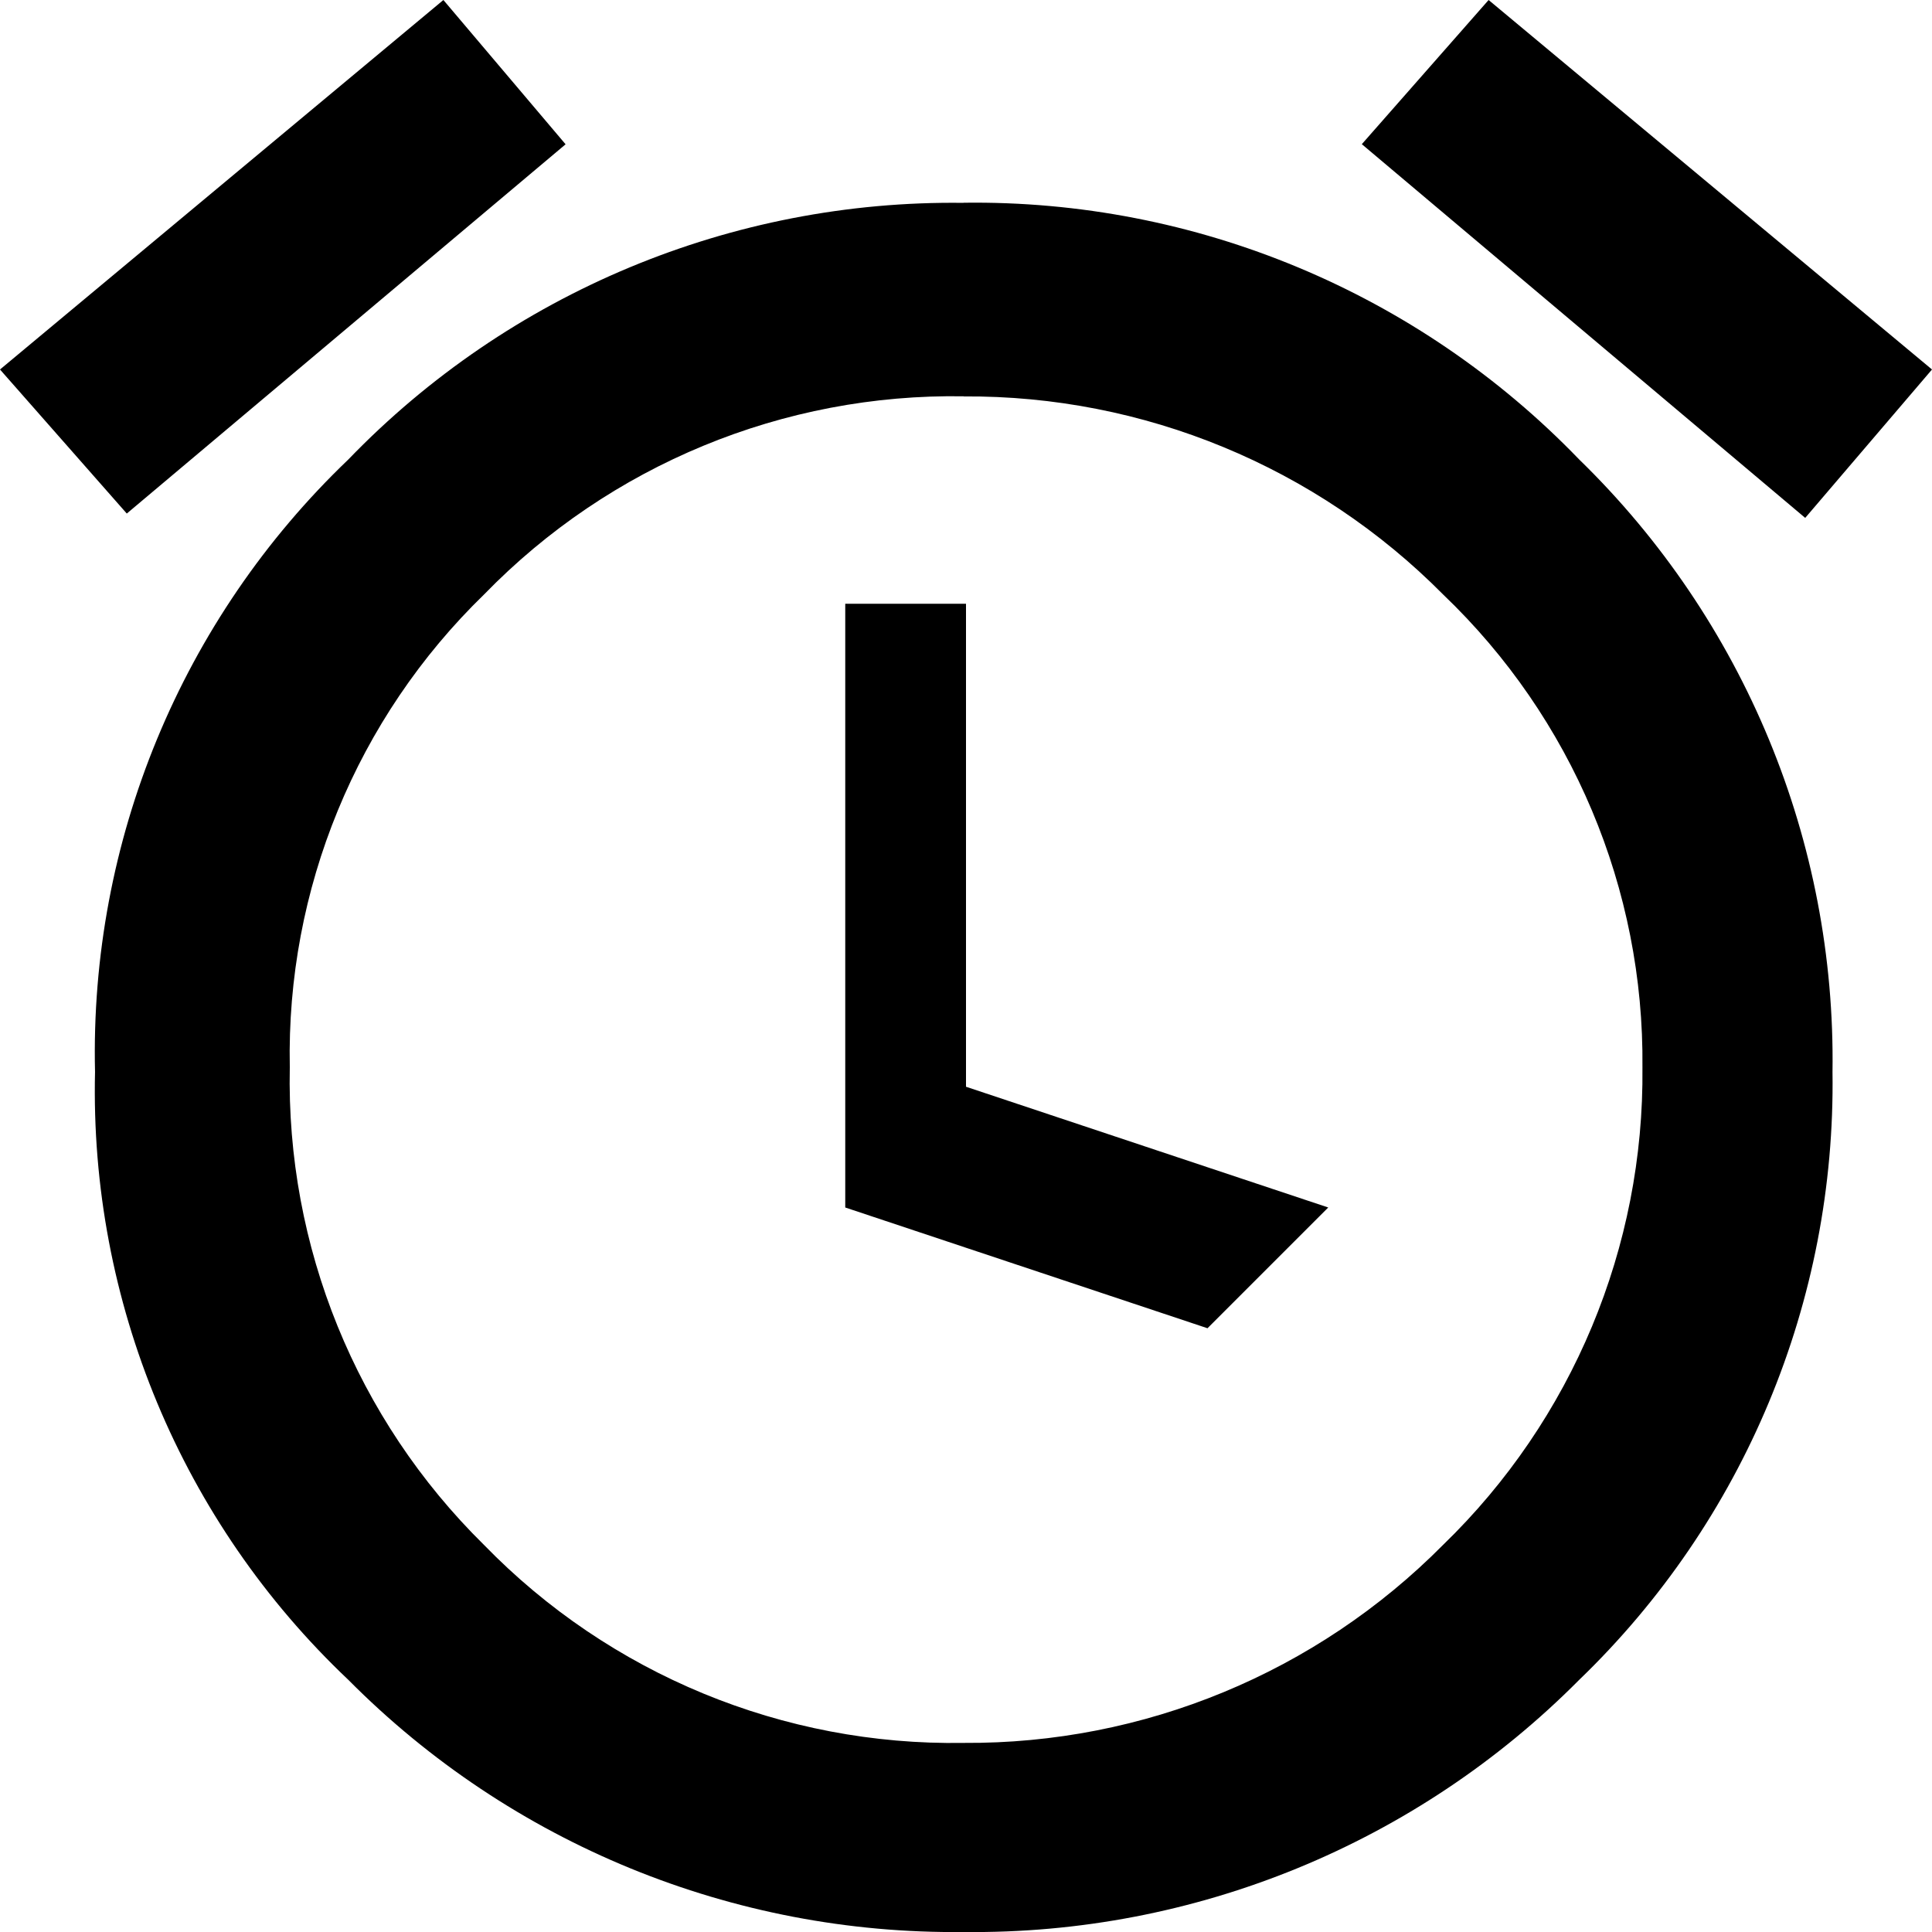
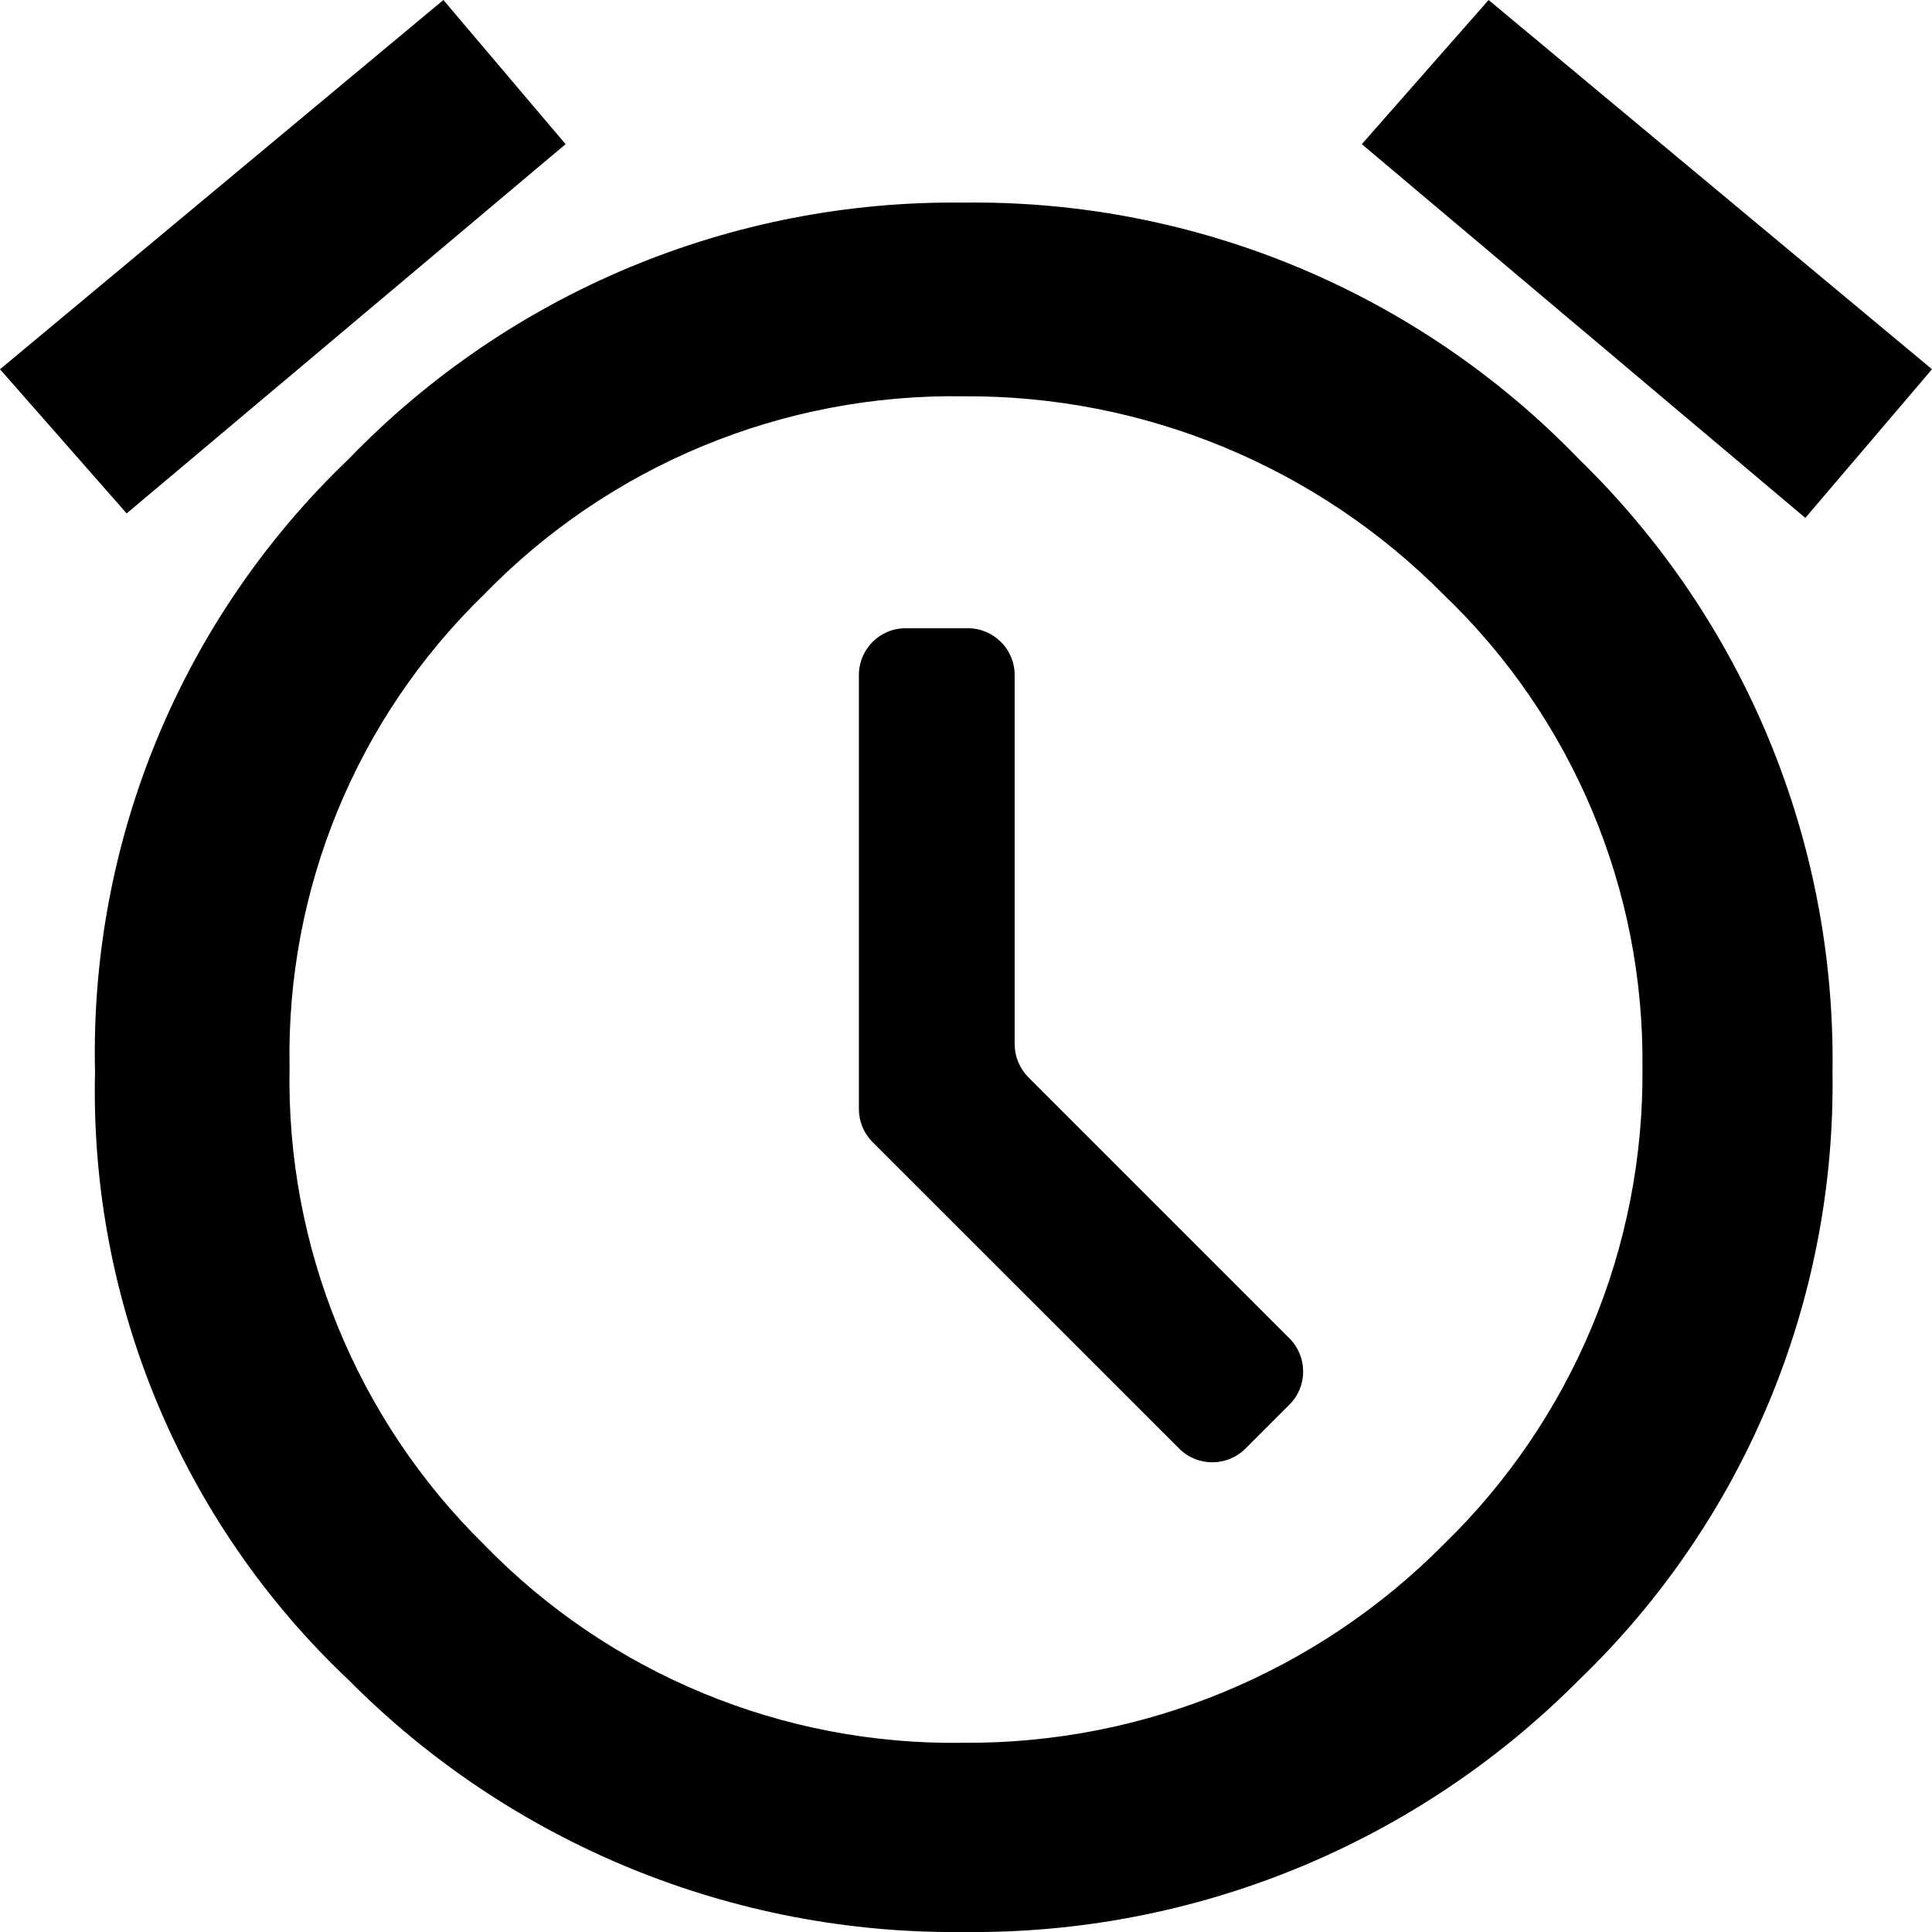
<svg xmlns="http://www.w3.org/2000/svg" viewBox="0 0 16 16">
-   <path d="M3.672 0L0 3.06l1.05 1.193 3.634-3.058zm8.656 0l-1.05 1.194 3.672 3.095L16 3.06 12.328 0zM7.98 1.68a6.953 6.953 0 0 0-5.096 2.126A6.795 6.795 0 0 0 .787 8.877a6.713 6.713 0 0 0 2.098 5.035A7.065 7.065 0 0 0 7.981 16a7.065 7.065 0 0 0 5.097-2.088 6.854 6.854 0 0 0 2.098-5.035 6.938 6.938 0 0 0-2.098-5.072A6.952 6.952 0 0 0 7.98 1.679zm0 1.603a5.539 5.539 0 0 1 3.972 1.641 5.341 5.341 0 0 1 1.65 3.916 5.425 5.425 0 0 1-1.65 3.953 5.538 5.538 0 0 1-3.972 1.641 5.415 5.415 0 0 1-3.972-1.64A5.39 5.39 0 0 1 2.4 8.838a5.306 5.306 0 0 1 1.61-3.916 5.415 5.415 0 0 1 3.972-1.64zM7 5v5l3 1 1-1-3-1V5z" />
+   <g>
+     <path d="M10.679,11.632 L10.314,11.997 C10.162,12.148 9.917,12.148 9.766,11.997 L7.226,9.458 C7.153,9.385 7.113,9.287 7.113,9.184 L7.113,5.59 C7.113,5.377 7.285,5.203 7.499,5.203 L8.016,5.203 C8.23,5.203 8.403,5.377 8.403,5.59 L8.403,8.647 C8.403,8.75 8.444,8.848 8.516,8.921 L10.679,11.084 C10.83,11.236 10.83,11.481 10.679,11.632 M7.981,3.282 C9.472,3.272 10.904,3.864 11.954,4.923 C13.021,5.944 13.618,7.362 13.602,8.839 C13.618,10.327 13.022,11.756 11.954,12.792 C10.904,13.851 9.472,14.443 7.981,14.433 C6.488,14.457 5.05,13.864 4.009,12.792 C2.951,11.752 2.369,10.322 2.398,8.839 C2.369,7.366 2.952,5.948 4.009,4.923 C5.05,3.851 6.488,3.258 7.981,3.282 Z M7.981,1.678 C6.062,1.654 4.217,2.423 2.885,3.804 C1.503,5.125 0.742,6.966 0.787,8.877 C0.742,10.776 1.504,12.606 2.885,13.911 C4.231,15.268 6.07,16.022 7.981,16 C9.893,16.022 11.731,15.268 13.078,13.911 C14.444,12.596 15.204,10.773 15.176,8.877 C15.204,6.97 14.445,5.135 13.078,3.804 C11.746,2.423 9.901,1.653 7.981,1.678 Z M12.328,0 L11.278,1.194 L14.951,4.289 L16,3.058 L12.328,0 Z M3.672,0 L1.95399252e-14,3.058 L1.049,4.252 L4.684,1.194 L3.672,0 Z" />
+   </g>
</svg>
